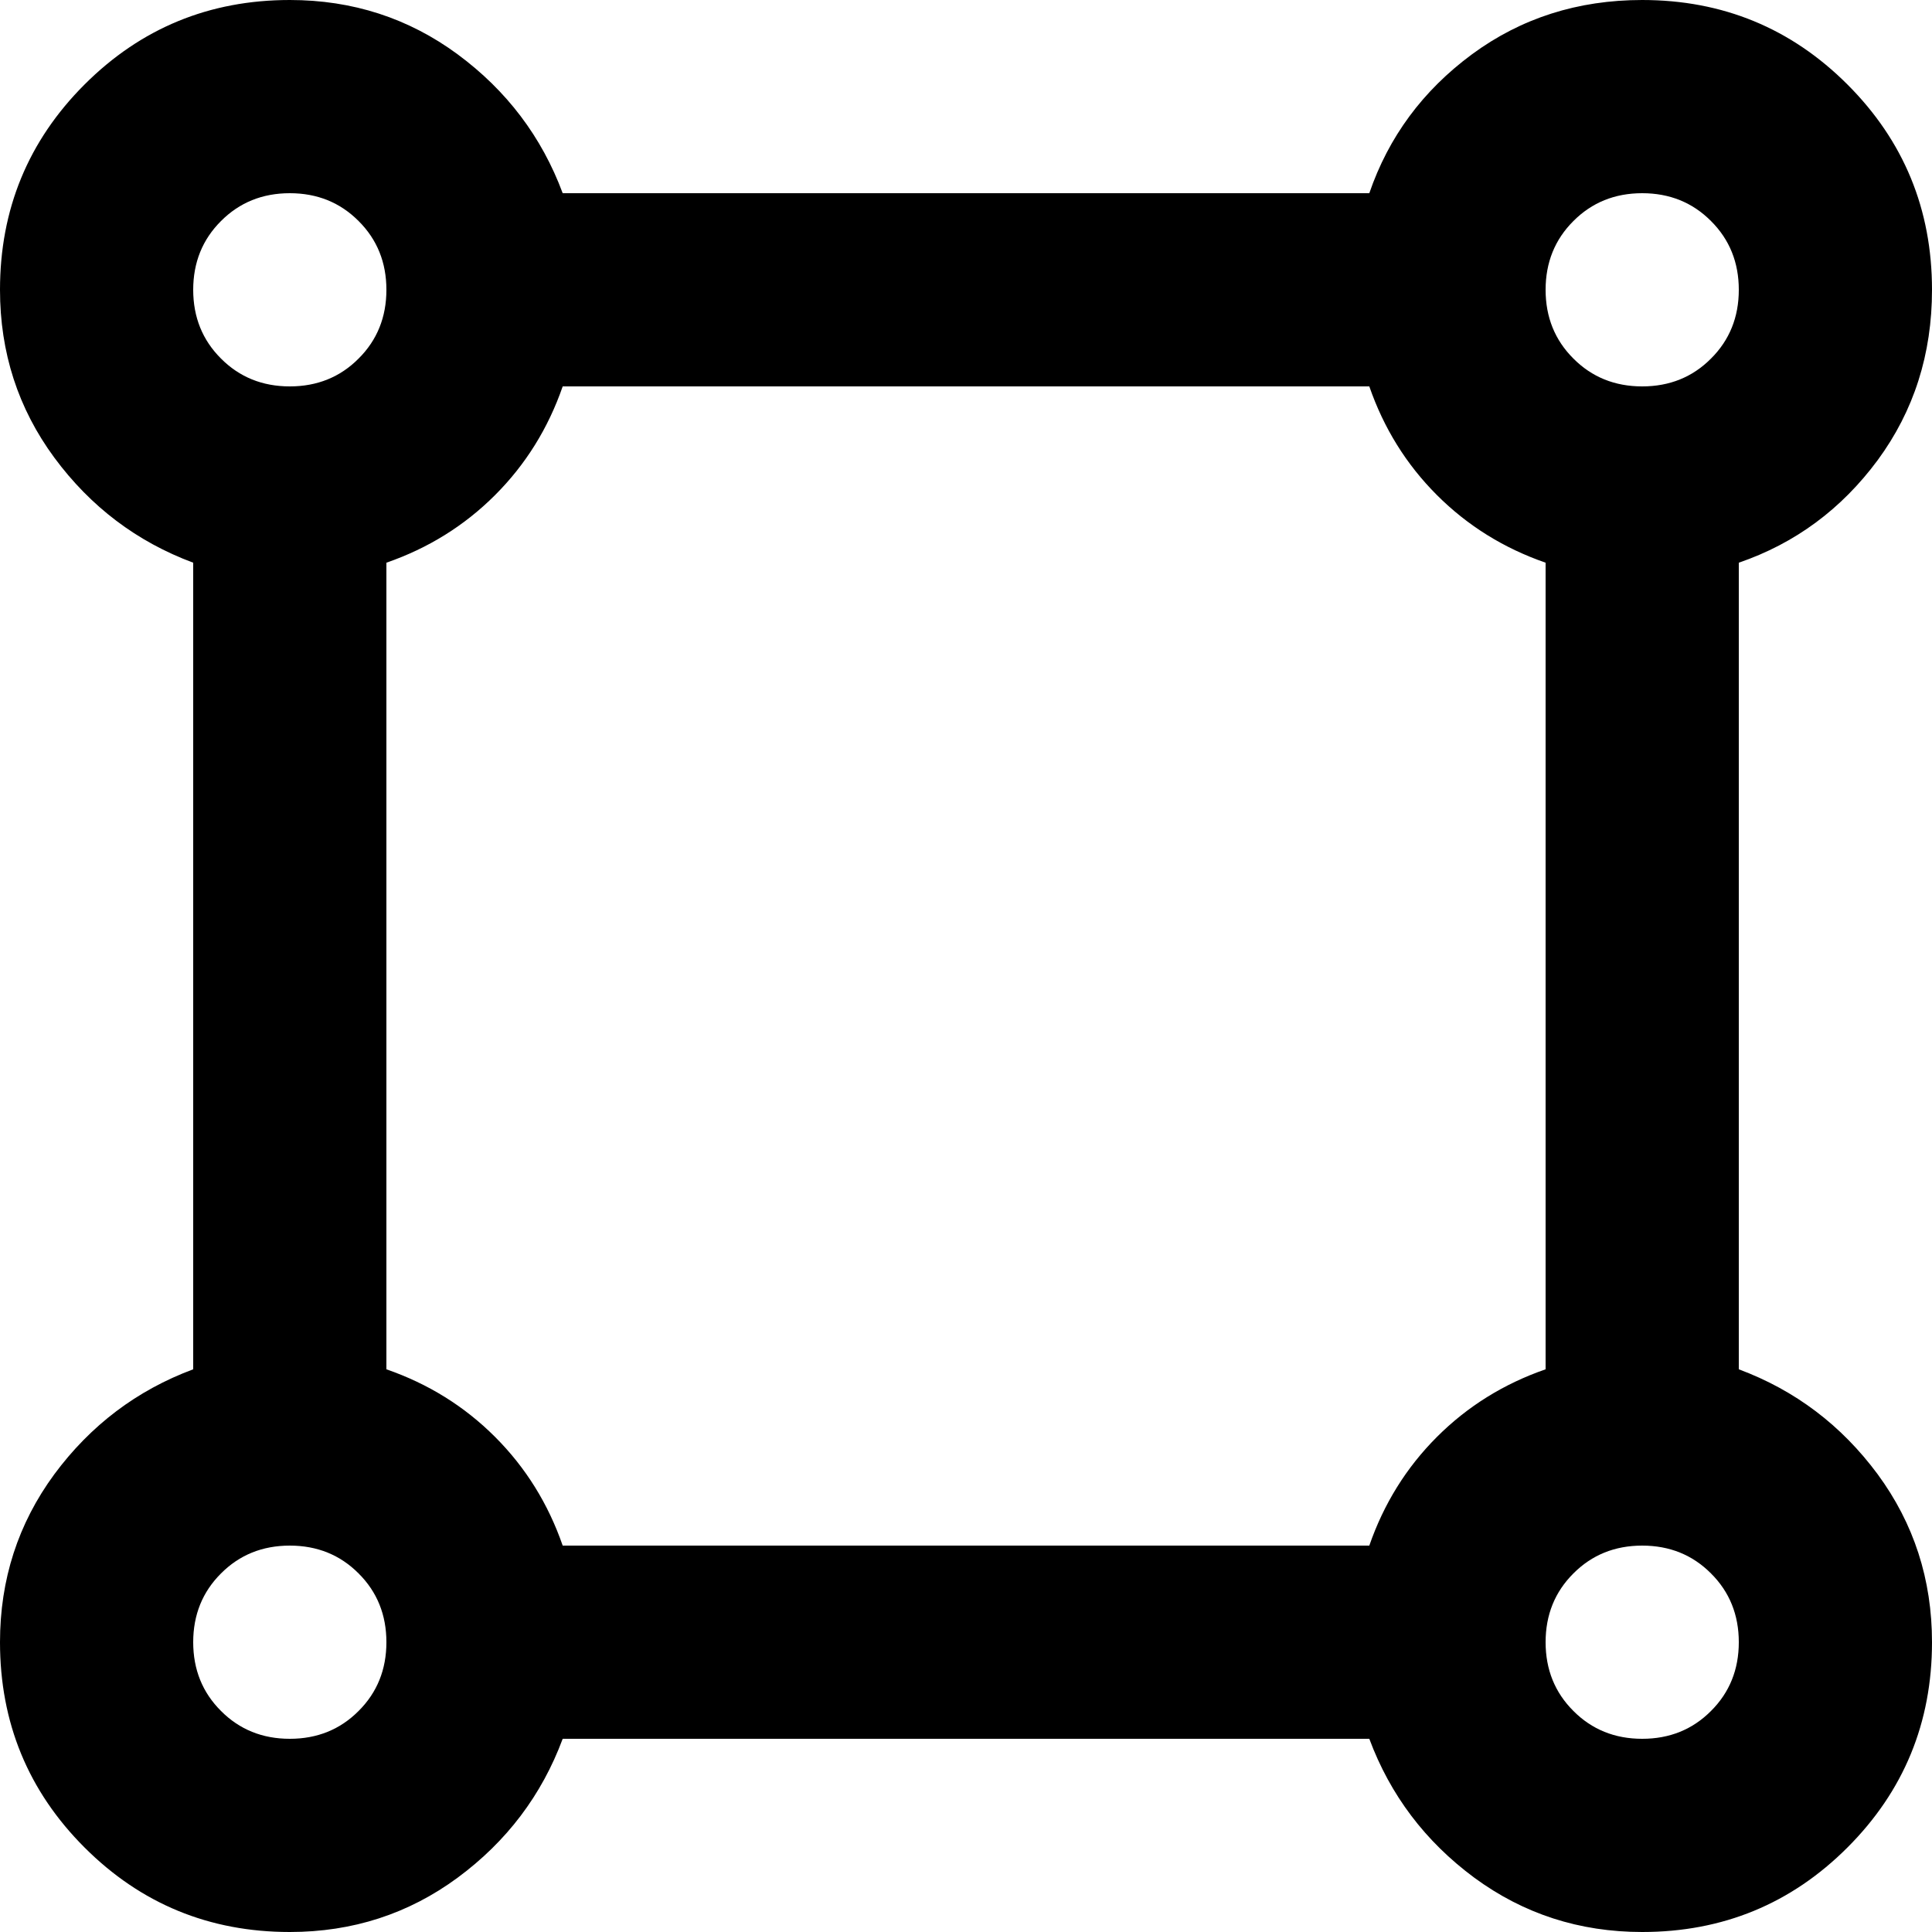
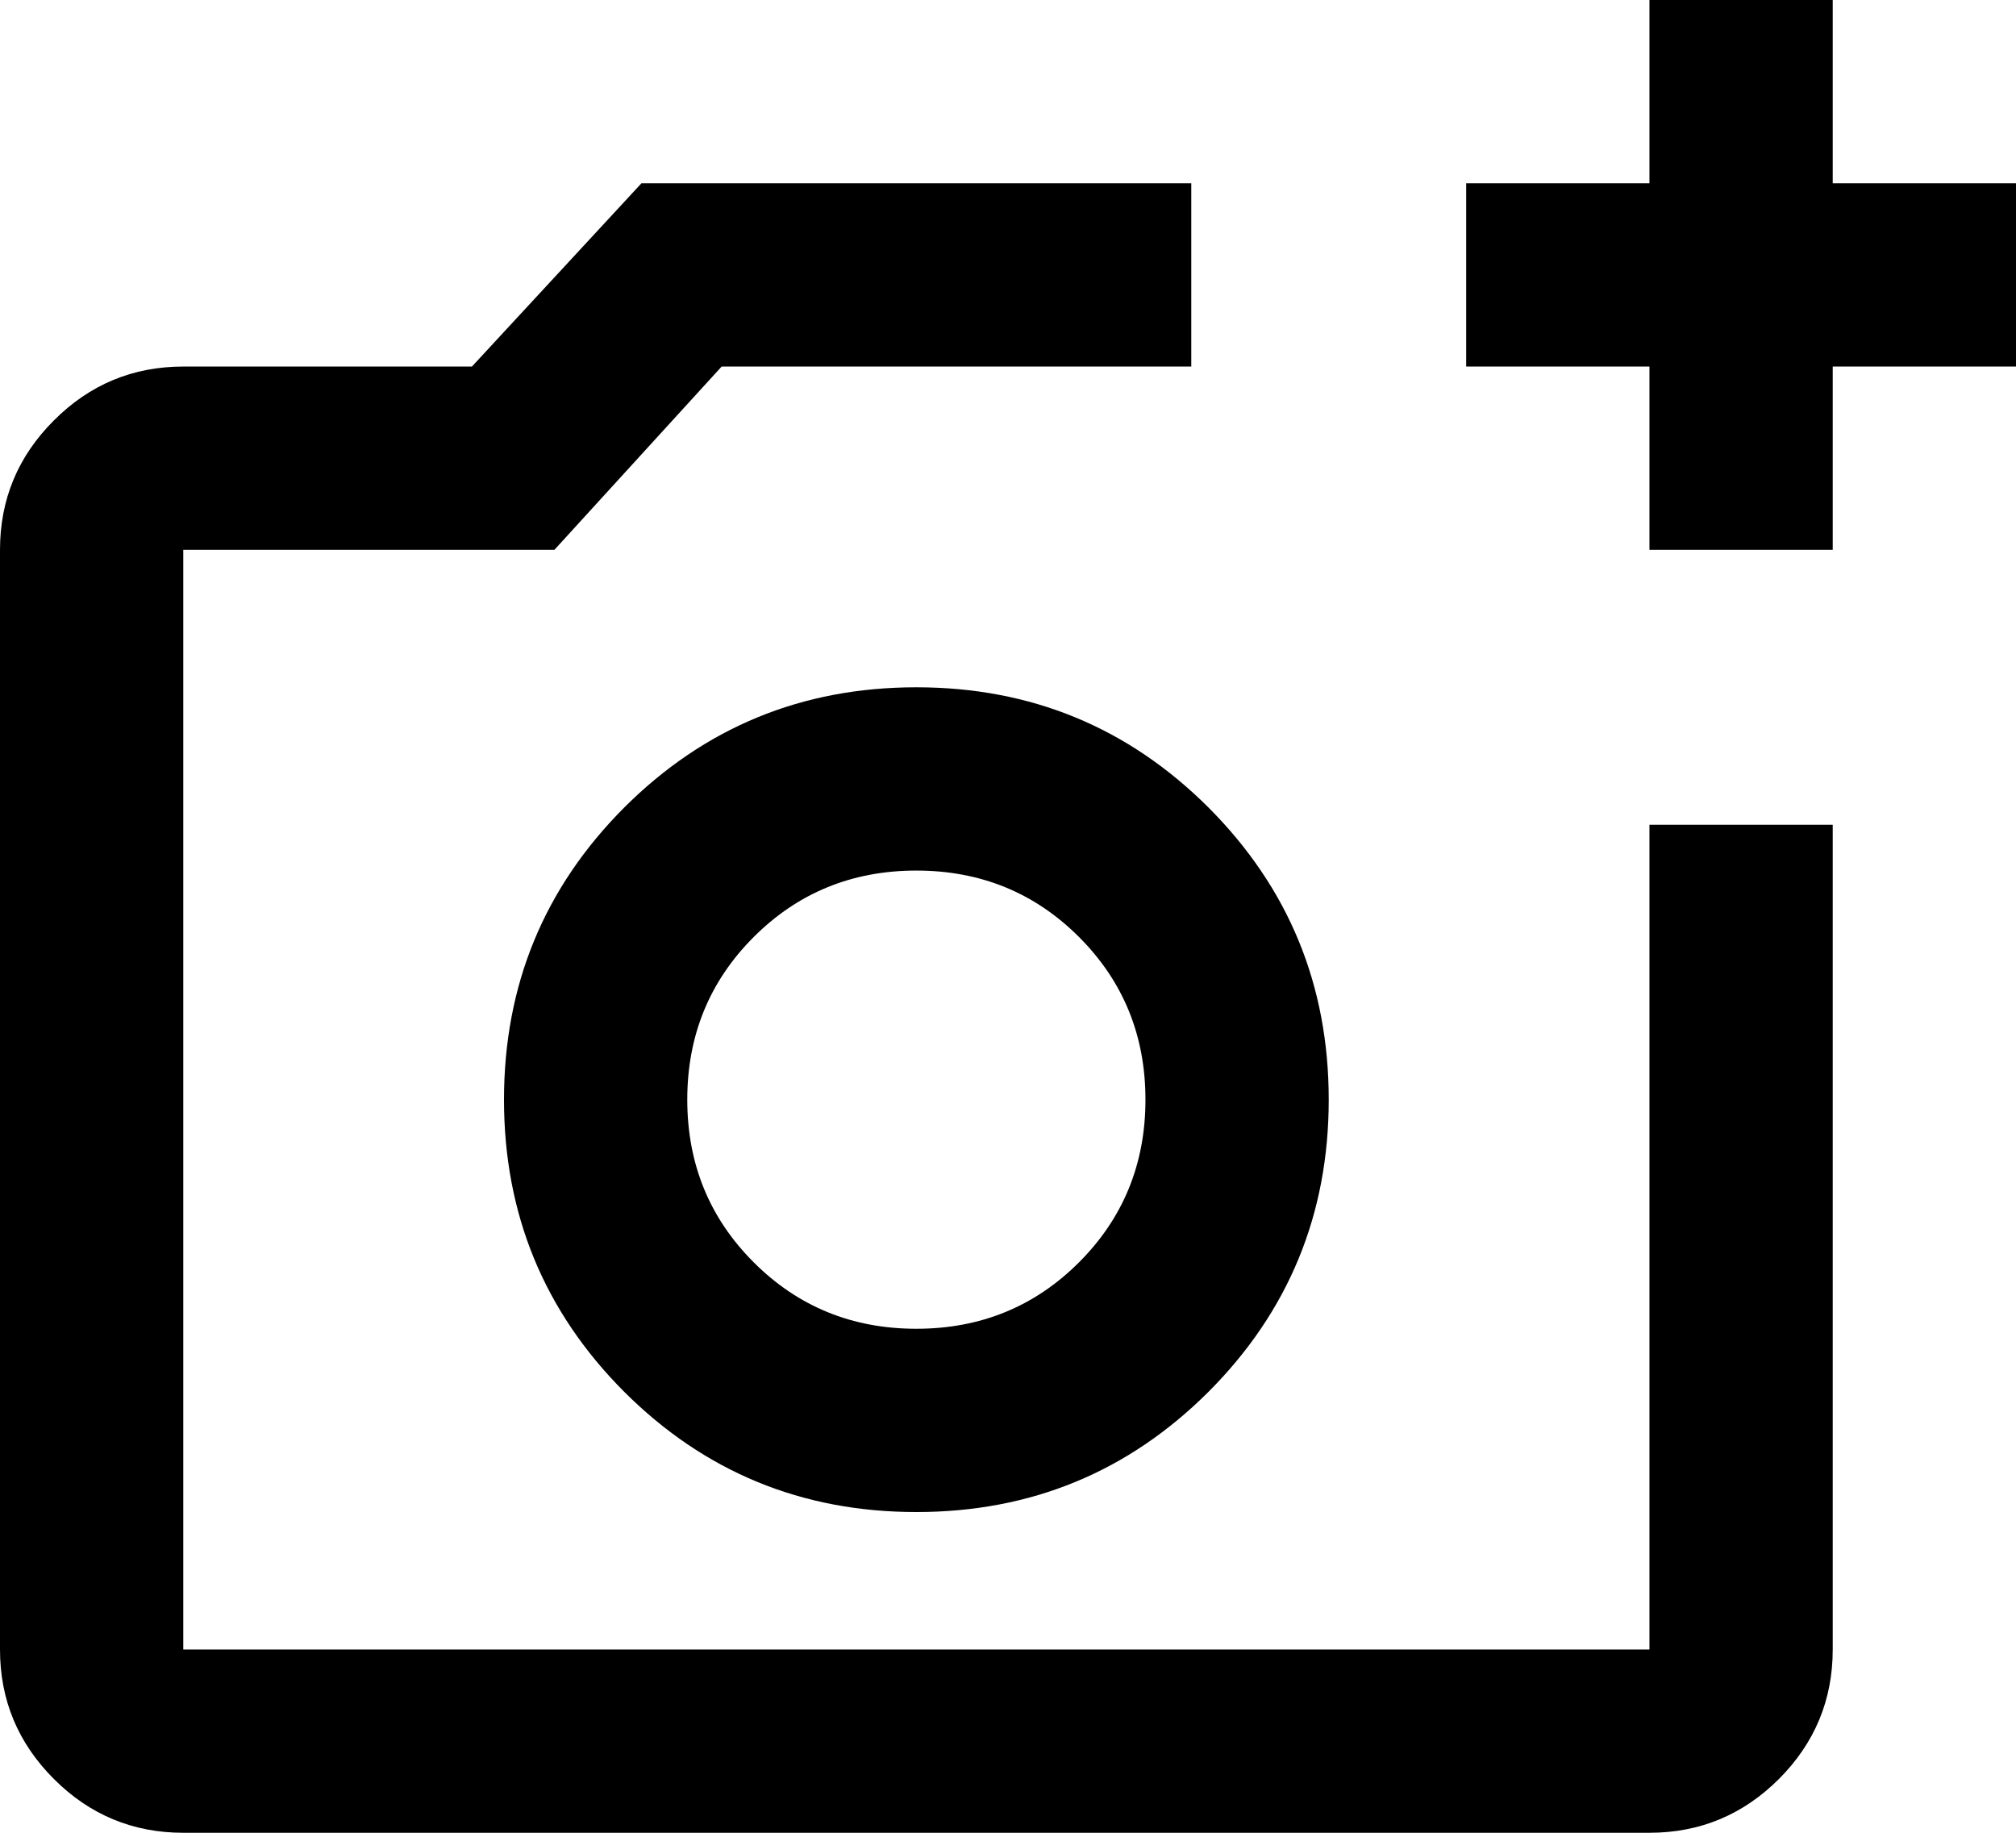
- <svg xmlns="http://www.w3.org/2000/svg" width="20" height="20" viewBox="0 0 20 20">
-   <path d="M3 20C2.167 20 1.458 19.708 0.875 19.125C0.292 18.542 0 17.833 0 17C0 16.35 0.188 15.771 0.562 15.262C0.938 14.754 1.417 14.392 2 14.175V5.825C1.417 5.608 0.938 5.246 0.562 4.737C0.188 4.229 0 3.65 0 3C0 2.167 0.292 1.458 0.875 0.875C1.458 0.292 2.167 0 3 0C3.65 0 4.229 0.188 4.737 0.562C5.246 0.938 5.608 1.417 5.825 2H14.175C14.375 1.417 14.729 0.938 15.238 0.562C15.746 0.188 16.333 0 17 0C17.833 0 18.542 0.292 19.125 0.875C19.708 1.458 20 2.167 20 3C20 3.667 19.812 4.254 19.438 4.763C19.062 5.271 18.583 5.625 18 5.825V14.175C18.583 14.392 19.062 14.754 19.438 15.262C19.812 15.771 20 16.35 20 17C20 17.833 19.708 18.542 19.125 19.125C18.542 19.708 17.833 20 17 20C16.35 20 15.771 19.812 15.262 19.438C14.754 19.062 14.392 18.583 14.175 18H5.825C5.608 18.583 5.246 19.062 4.737 19.438C4.229 19.812 3.65 20 3 20ZM3 4C3.283 4 3.521 3.904 3.712 3.712C3.904 3.521 4 3.283 4 3C4 2.717 3.904 2.479 3.712 2.288C3.521 2.096 3.283 2 3 2C2.717 2 2.479 2.096 2.288 2.288C2.096 2.479 2 2.717 2 3C2 3.283 2.096 3.521 2.288 3.712C2.479 3.904 2.717 4 3 4ZM17 4C17.283 4 17.521 3.904 17.712 3.712C17.904 3.521 18 3.283 18 3C18 2.717 17.904 2.479 17.712 2.288C17.521 2.096 17.283 2 17 2C16.717 2 16.479 2.096 16.288 2.288C16.096 2.479 16 2.717 16 3C16 3.283 16.096 3.521 16.288 3.712C16.479 3.904 16.717 4 17 4ZM5.825 16H14.175C14.325 15.567 14.558 15.192 14.875 14.875C15.192 14.558 15.567 14.325 16 14.175V5.825C15.567 5.675 15.192 5.442 14.875 5.125C14.558 4.808 14.325 4.433 14.175 4H5.825C5.675 4.433 5.442 4.808 5.125 5.125C4.808 5.442 4.433 5.675 4 5.825V14.175C4.433 14.325 4.808 14.558 5.125 14.875C5.442 15.192 5.675 15.567 5.825 16ZM17 18C17.283 18 17.521 17.904 17.712 17.712C17.904 17.521 18 17.283 18 17C18 16.717 17.904 16.479 17.712 16.288C17.521 16.096 17.283 16 17 16C16.717 16 16.479 16.096 16.288 16.288C16.096 16.479 16 16.717 16 17C16 17.283 16.096 17.521 16.288 17.712C16.479 17.904 16.717 18 17 18ZM3 18C3.283 18 3.521 17.904 3.712 17.712C3.904 17.521 4 17.283 4 17C4 16.717 3.904 16.479 3.712 16.288C3.521 16.096 3.283 16 3 16C2.717 16 2.479 16.096 2.288 16.288C2.096 16.479 2 16.717 2 17C2 17.283 2.096 17.521 2.288 17.712C2.479 17.904 2.717 18 3 18Z" />
+ <svg xmlns="http://www.w3.org/2000/svg" width="22" height="20" viewBox="0 0 22 20">
+   <path d="M2 20C1.45 20 0.979 19.804 0.588 19.413C0.196 19.021 0 18.55 0 18V6C0 5.45 0.196 4.979 0.588 4.588C0.979 4.196 1.45 4 2 4H5.15L7 2H13V4H7.875L6.05 6H2V18H18V9H20V18C20 18.55 19.804 19.021 19.413 19.413C19.021 19.804 18.55 20 18 20H2ZM18 6V4H16V2H18V0H20V2H22V4H20V6H18ZM10 16.5C11.25 16.5 12.312 16.062 13.188 15.188C14.062 14.312 14.5 13.25 14.5 12C14.5 10.75 14.062 9.688 13.188 8.812C12.312 7.938 11.25 7.5 10 7.5C8.75 7.5 7.688 7.938 6.812 8.812C5.938 9.688 5.5 10.75 5.5 12C5.5 13.25 5.938 14.312 6.812 15.188C7.688 16.062 8.75 16.5 10 16.5ZM10 14.5C9.3 14.5 8.708 14.258 8.225 13.775C7.742 13.292 7.5 12.7 7.5 12C7.5 11.3 7.742 10.708 8.225 10.225C8.708 9.742 9.3 9.5 10 9.5C10.7 9.5 11.292 9.742 11.775 10.225C12.258 10.708 12.5 11.3 12.5 12C12.5 12.7 12.258 13.292 11.775 13.775C11.292 14.258 10.7 14.5 10 14.5Z" />
</svg>
